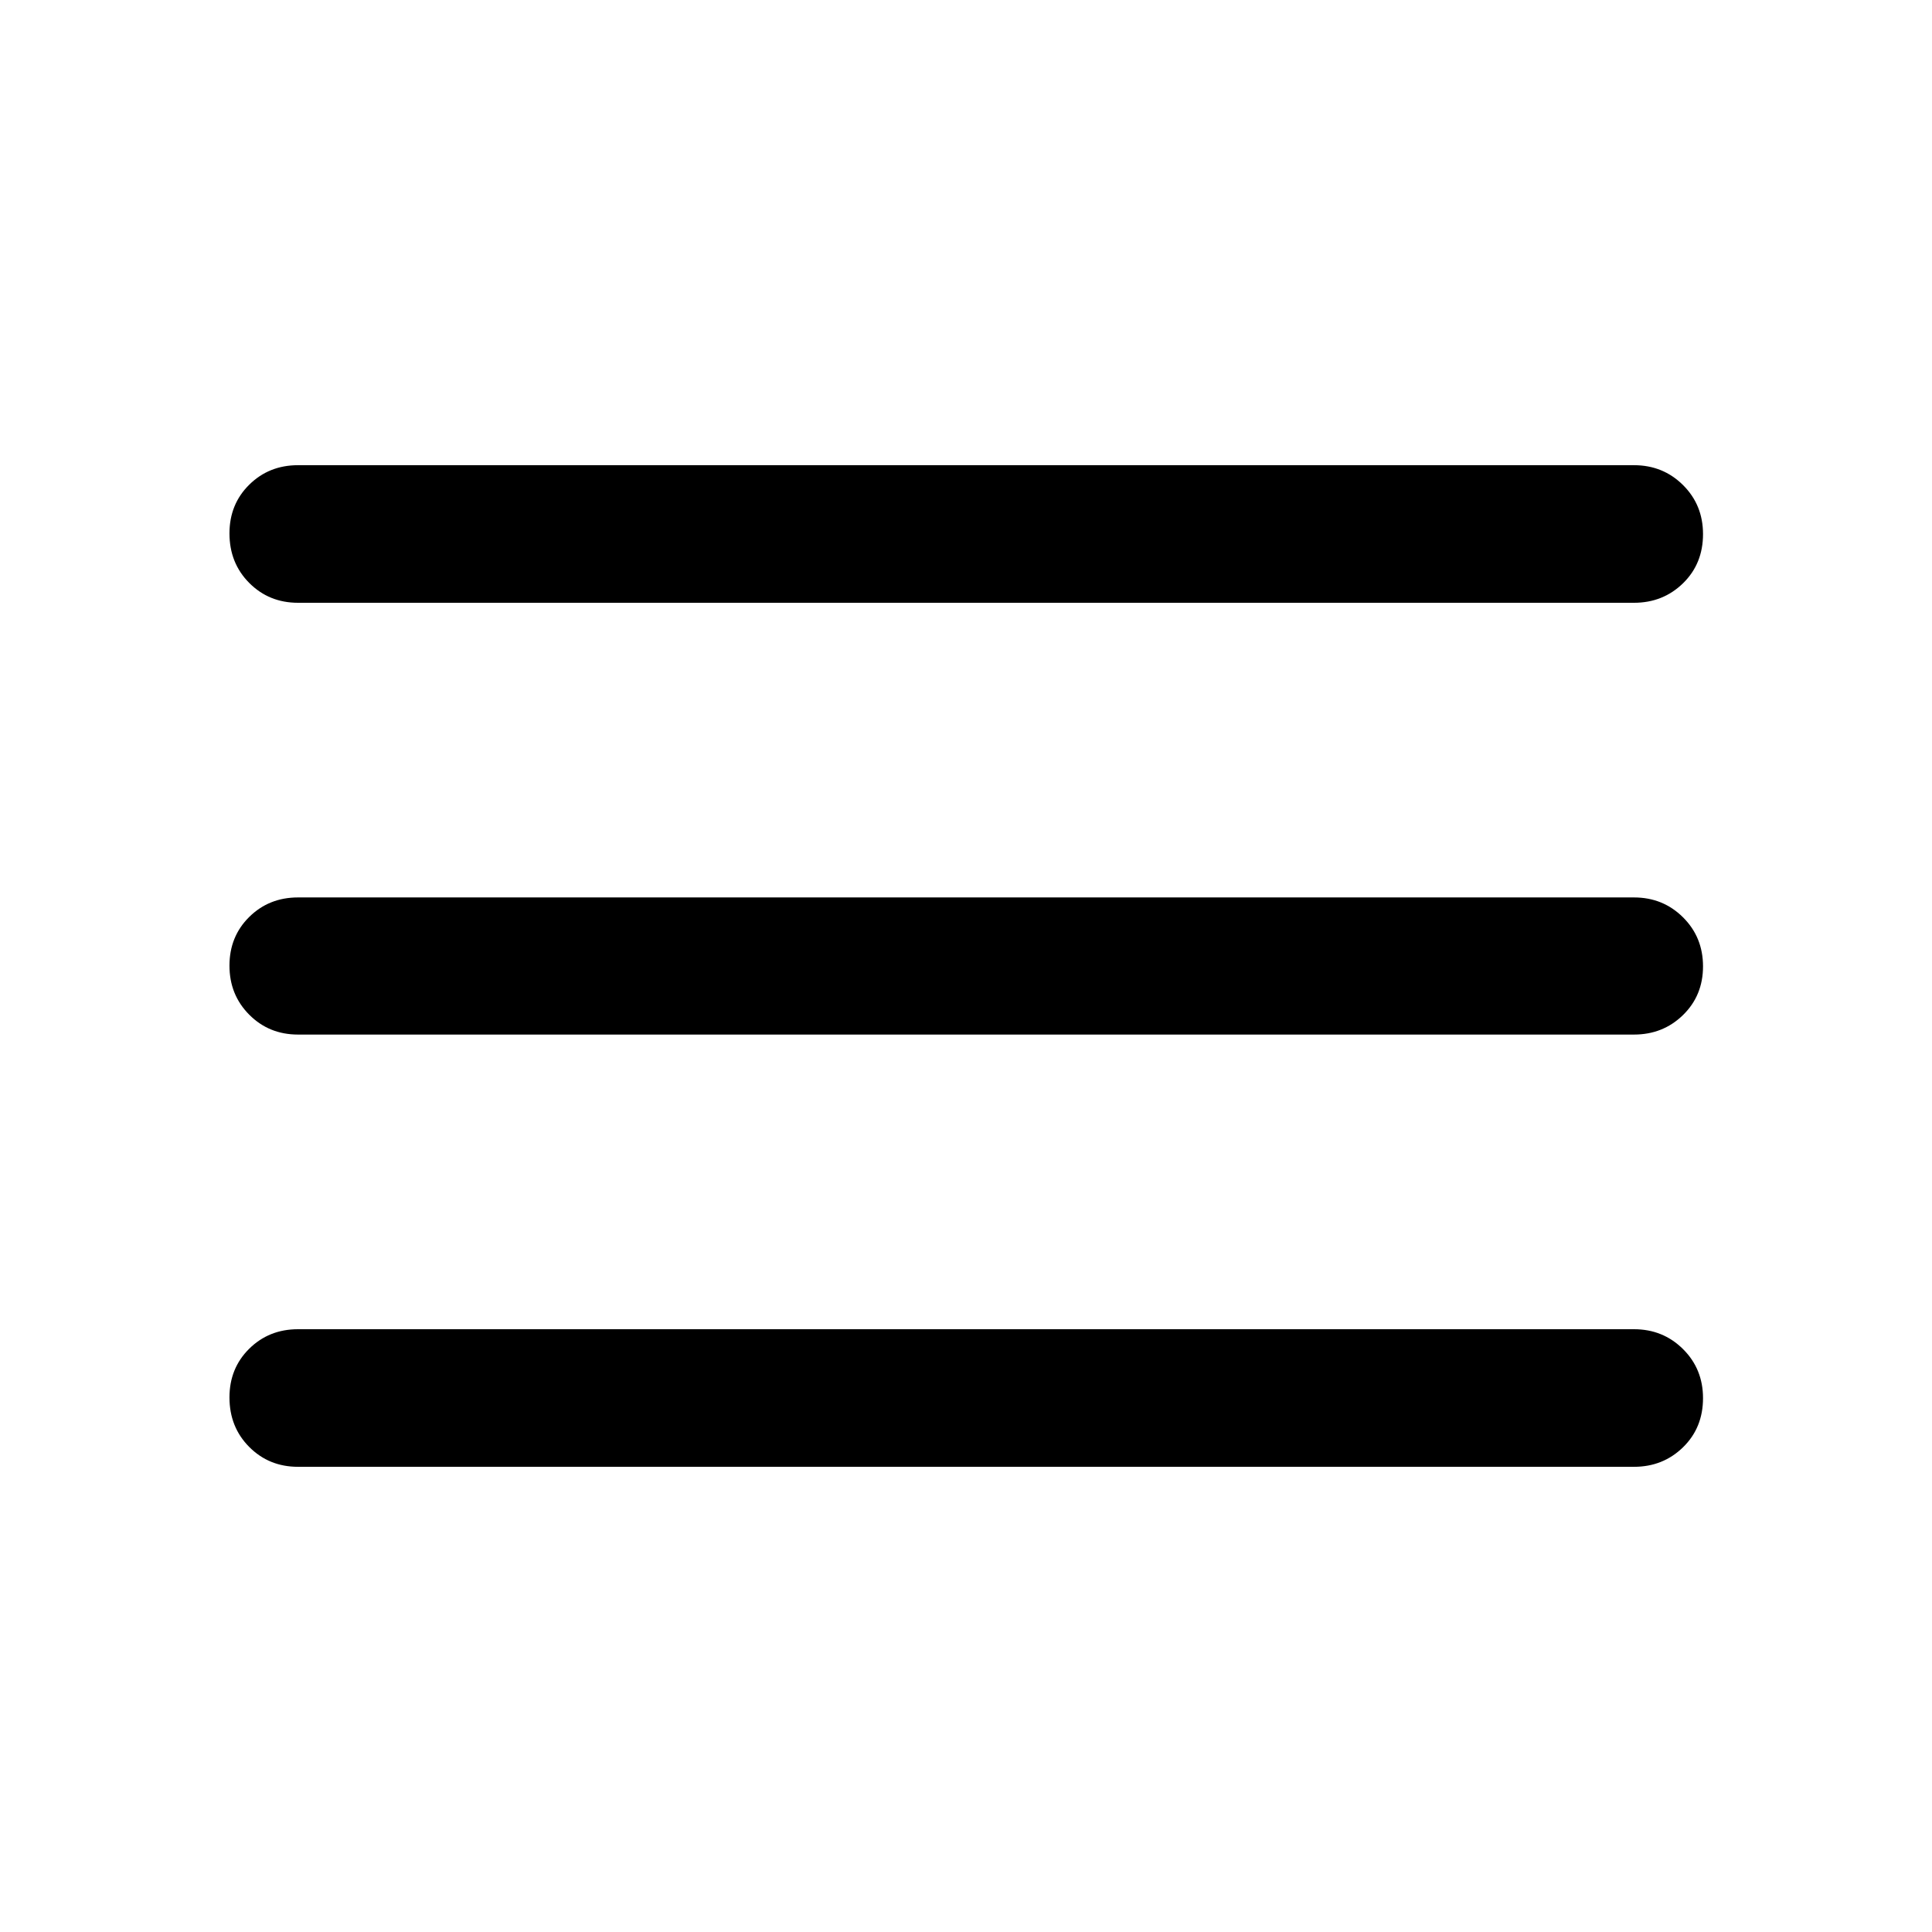
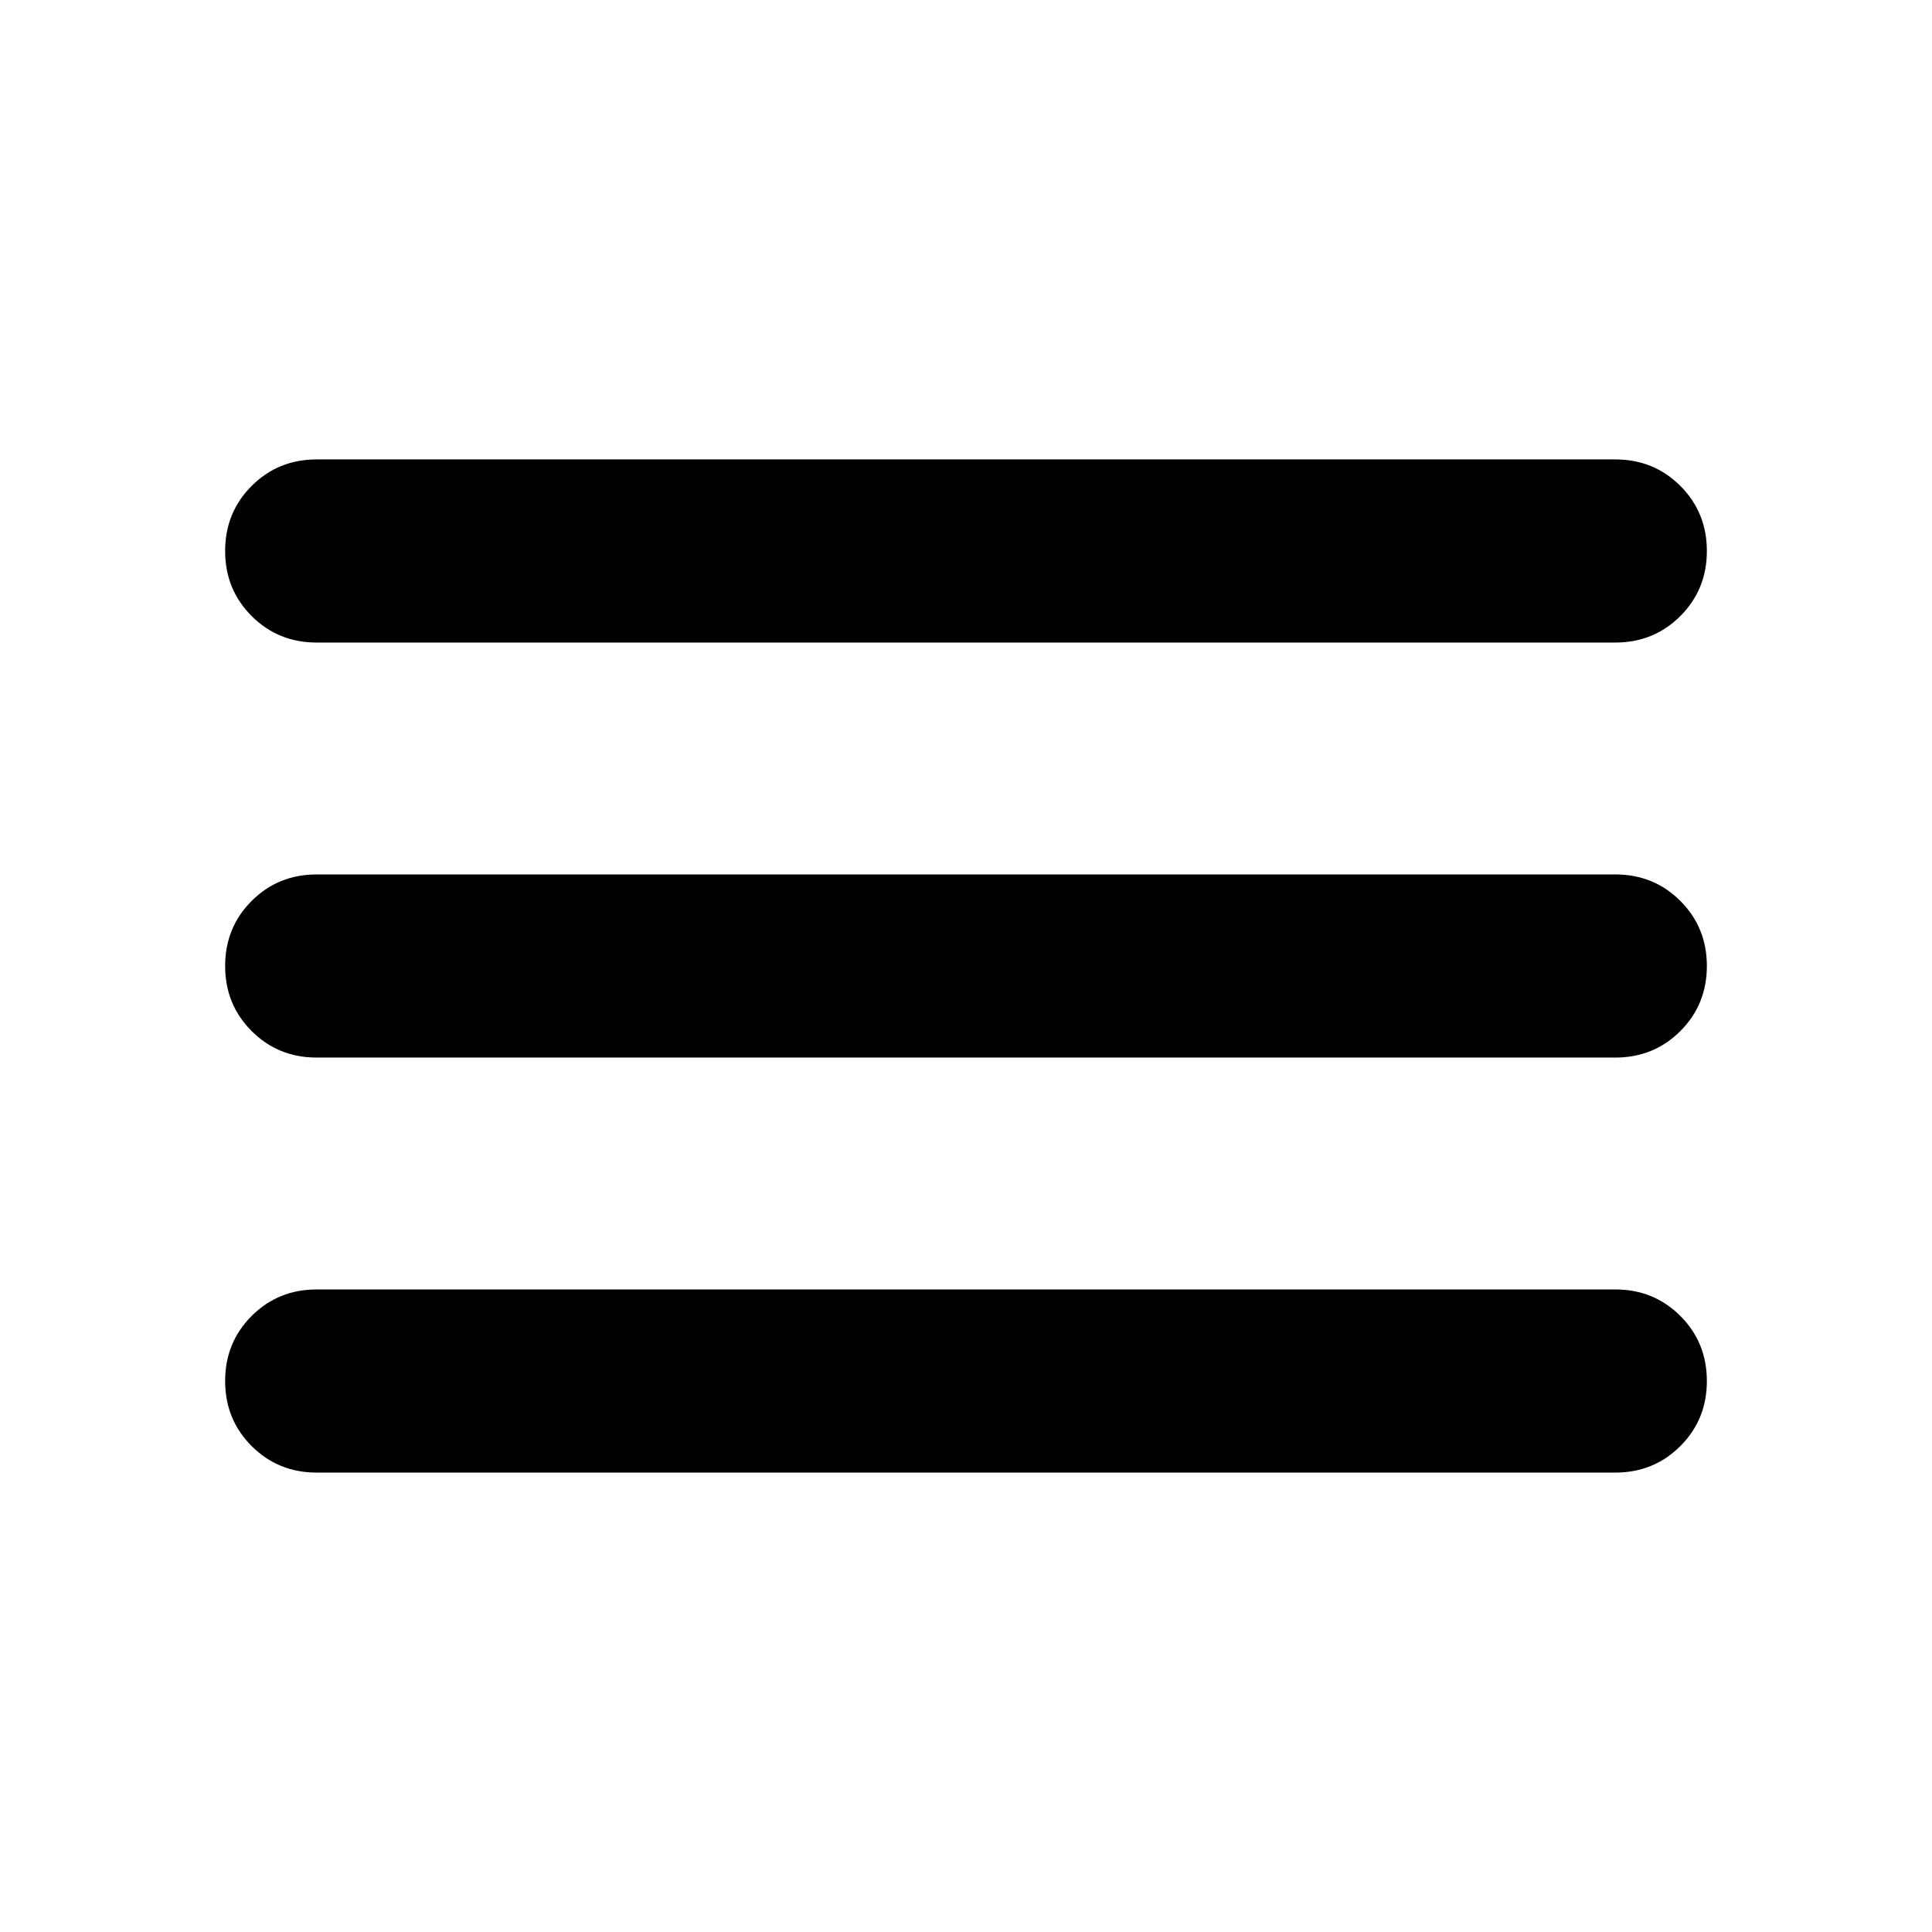
<svg xmlns="http://www.w3.org/2000/svg" height="24px" viewBox="0 -960 960 960" width="24px" fill="#000000">
-   <path d="M148.09-231.15q-14.43 0-24.25-9.87t-9.82-24.61q0-14.5 9.82-24.2 9.82-9.69 24.25-9.69h663.82q14.43 0 24.37 9.87 9.94 9.87 9.94 24.37 0 14.74-9.94 24.43-9.94 9.7-24.37 9.7H148.09Zm0-214.78q-14.43 0-24.25-9.88-9.82-9.87-9.82-24.37 0-14.49 9.82-24.19 9.82-9.7 24.25-9.7h663.82q14.43 0 24.37 9.88 9.94 9.87 9.94 24.37 0 14.49-9.94 24.19-9.94 9.7-24.37 9.7H148.09Zm0-214.55q-14.43 0-24.25-9.87t-9.82-24.61q0-14.5 9.82-24.19 9.82-9.7 24.25-9.7h663.82q14.43 0 24.37 9.87 9.94 9.87 9.94 24.37 0 14.74-9.94 24.44-9.94 9.69-24.37 9.69H148.09Z" />
+   <path d="M157.37-228.28q-19.15 0-32.33-13.18-13.17-13.17-13.17-32.32t13.17-32.33q13.18-13.17 32.33-13.17h645.26q19.15 0 32.33 13.17 13.17 13.18 13.17 32.33t-13.17 32.32q-13.18 13.18-32.33 13.18H157.37Zm0-206.22q-19.15 0-32.33-13.17-13.17-13.18-13.17-32.33t13.17-32.33q13.18-13.17 32.33-13.17h645.26q19.15 0 32.33 13.17 13.17 13.18 13.17 32.33t-13.17 32.33q-13.18 13.17-32.33 13.17H157.37Zm0-206.22q-19.15 0-32.33-13.17-13.17-13.18-13.17-32.33t13.17-32.32q13.18-13.18 32.33-13.18h645.26q19.15 0 32.33 13.18 13.17 13.17 13.17 32.32t-13.17 32.33q-13.18 13.17-32.33 13.17H157.37Z" />
</svg>
